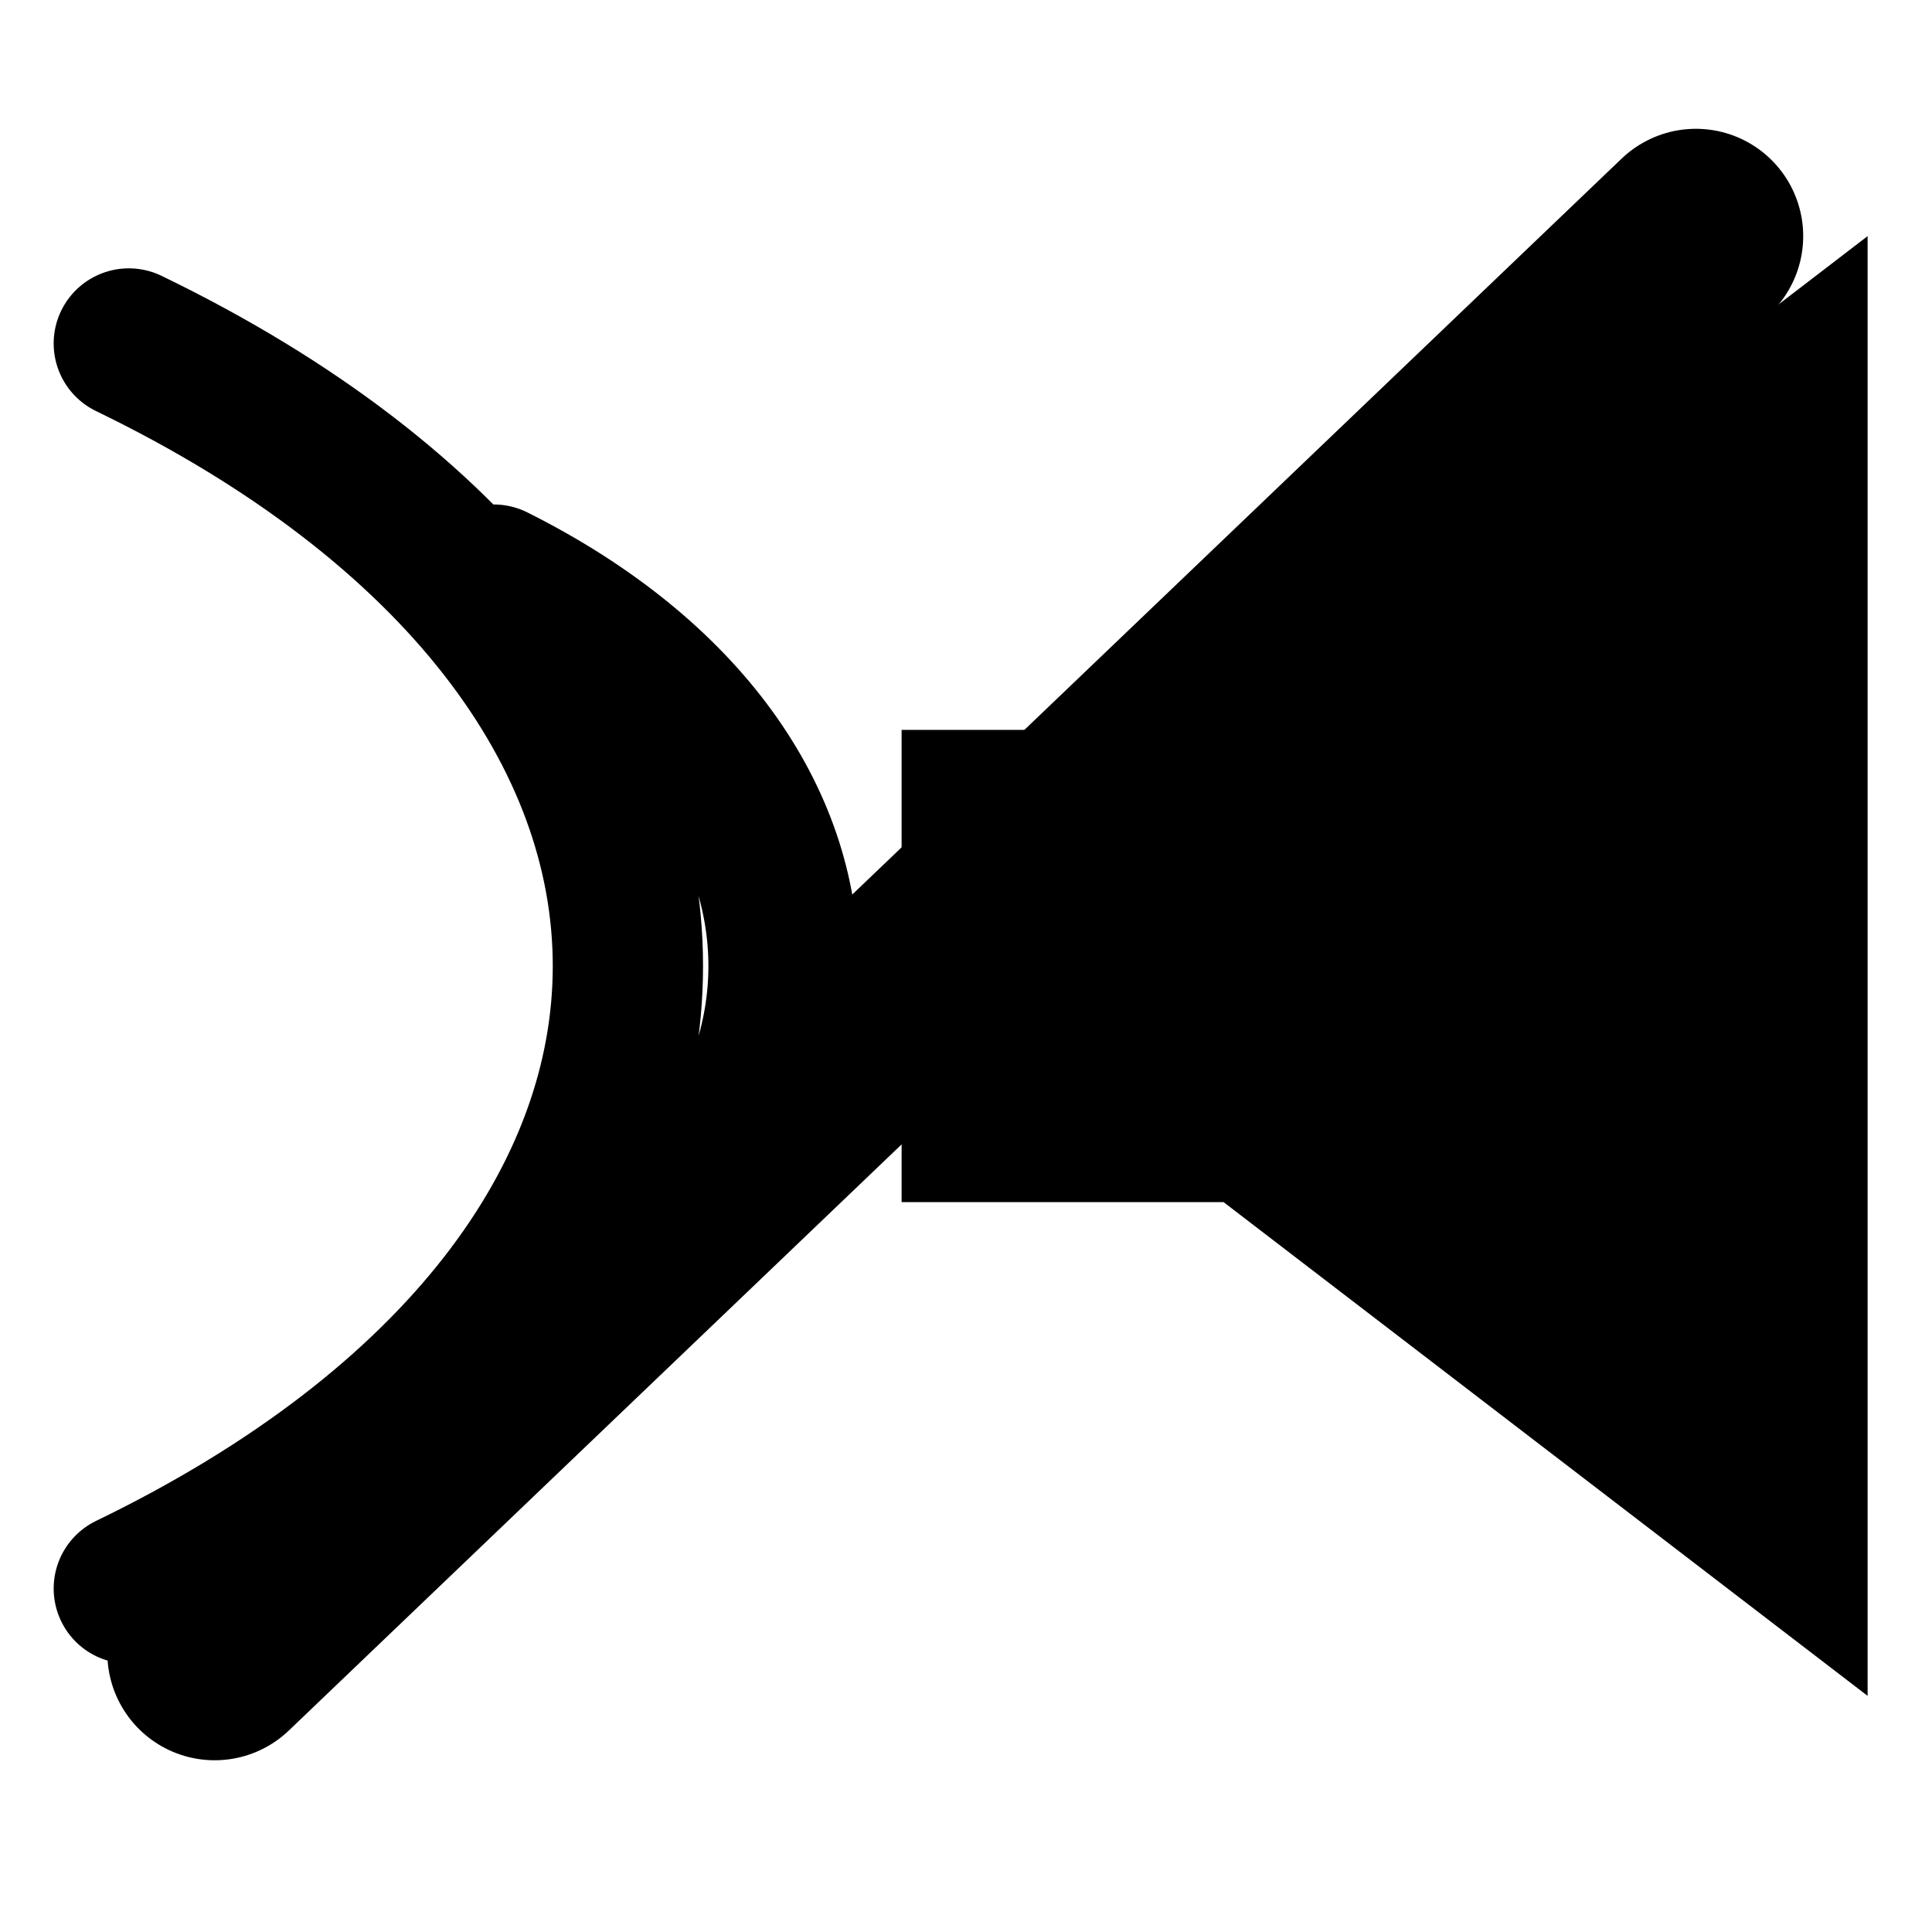
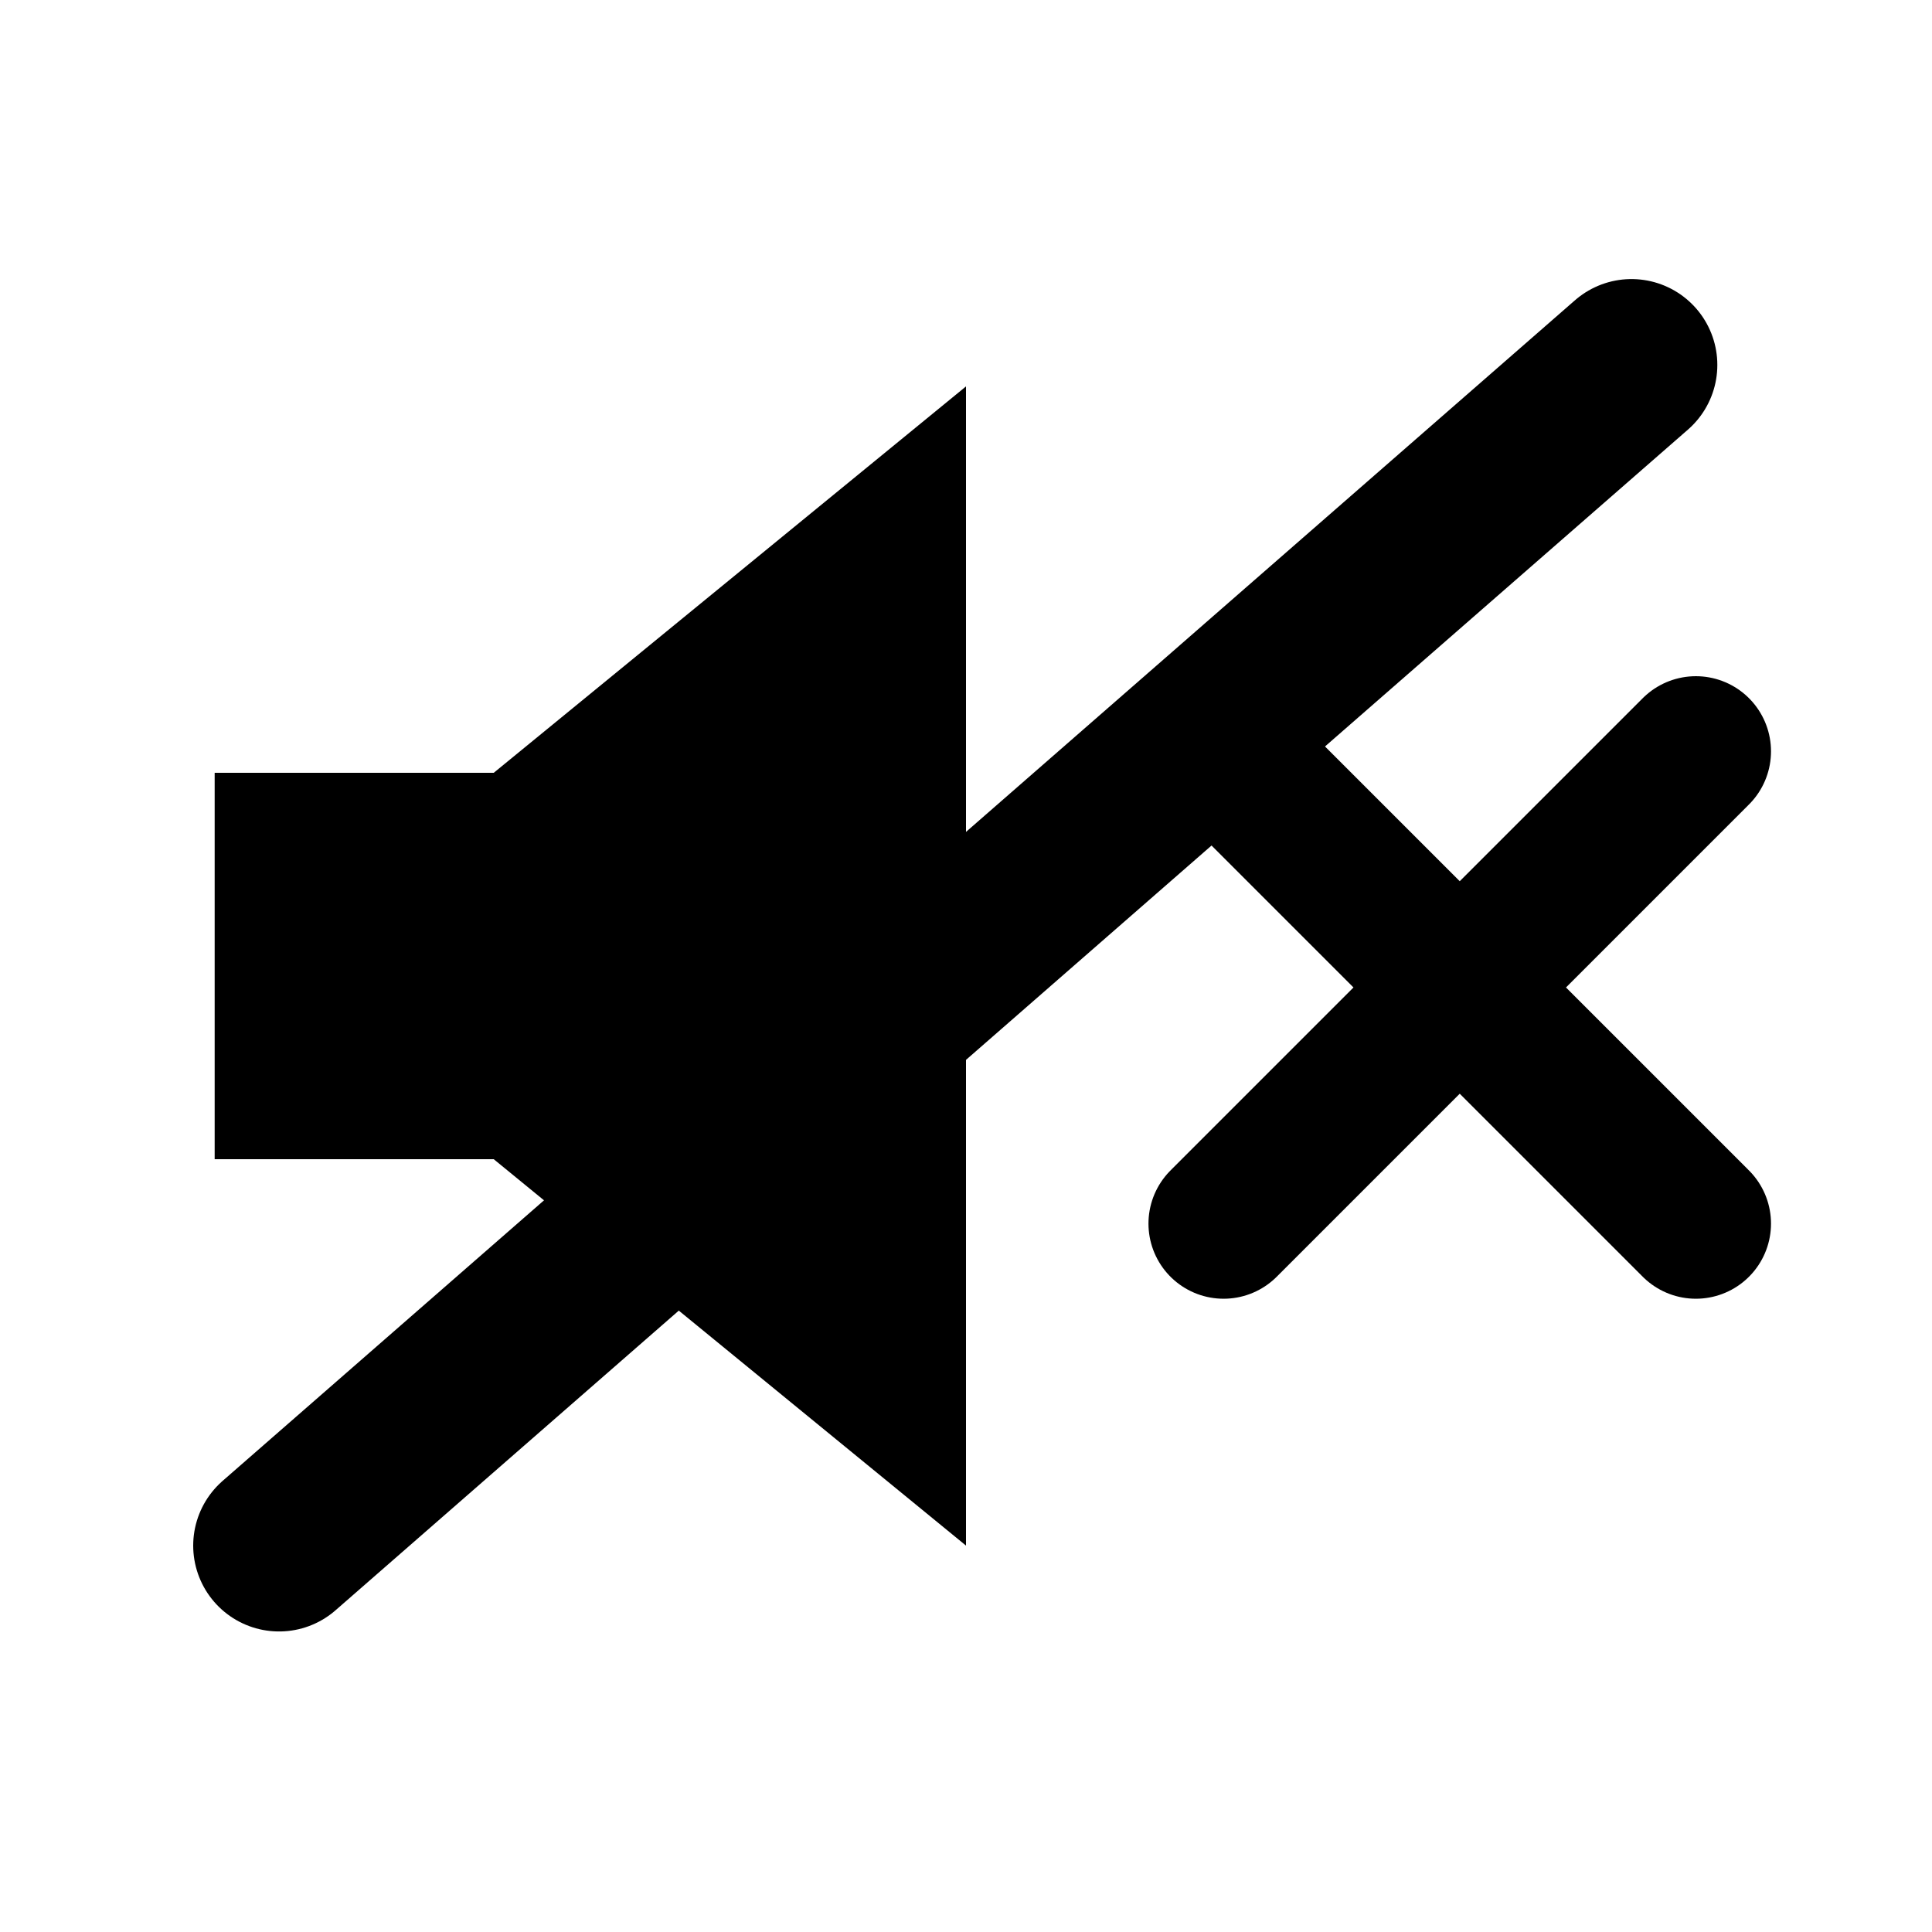
<svg xmlns="http://www.w3.org/2000/svg" width="90" height="90" viewBox="0 0 90 90">
-   <path d="M6 16c31 15 31 43 0 58M23 27c18 9 18 27 0 36" fill="none" stroke="#000" stroke-width="7" stroke-linecap="round" />
-   <path d="M42 34h15L87 11v68L57 56H42z" fill="#000" />
-   <path d="M10 77L79 11" fill="none" stroke="#000" stroke-width="10" stroke-linecap="round" />
+   <path d="M10 36h13l22-18v54L23 54H10z" fill="#000" />
+   <path d="M57 35l22 22M79 35L57 57" fill="none" stroke="#000" stroke-width="7" stroke-linecap="round" />
+   <path d="M13 72L76 17" fill="none" stroke="#000" stroke-width="8" stroke-linecap="round" />
</svg>
